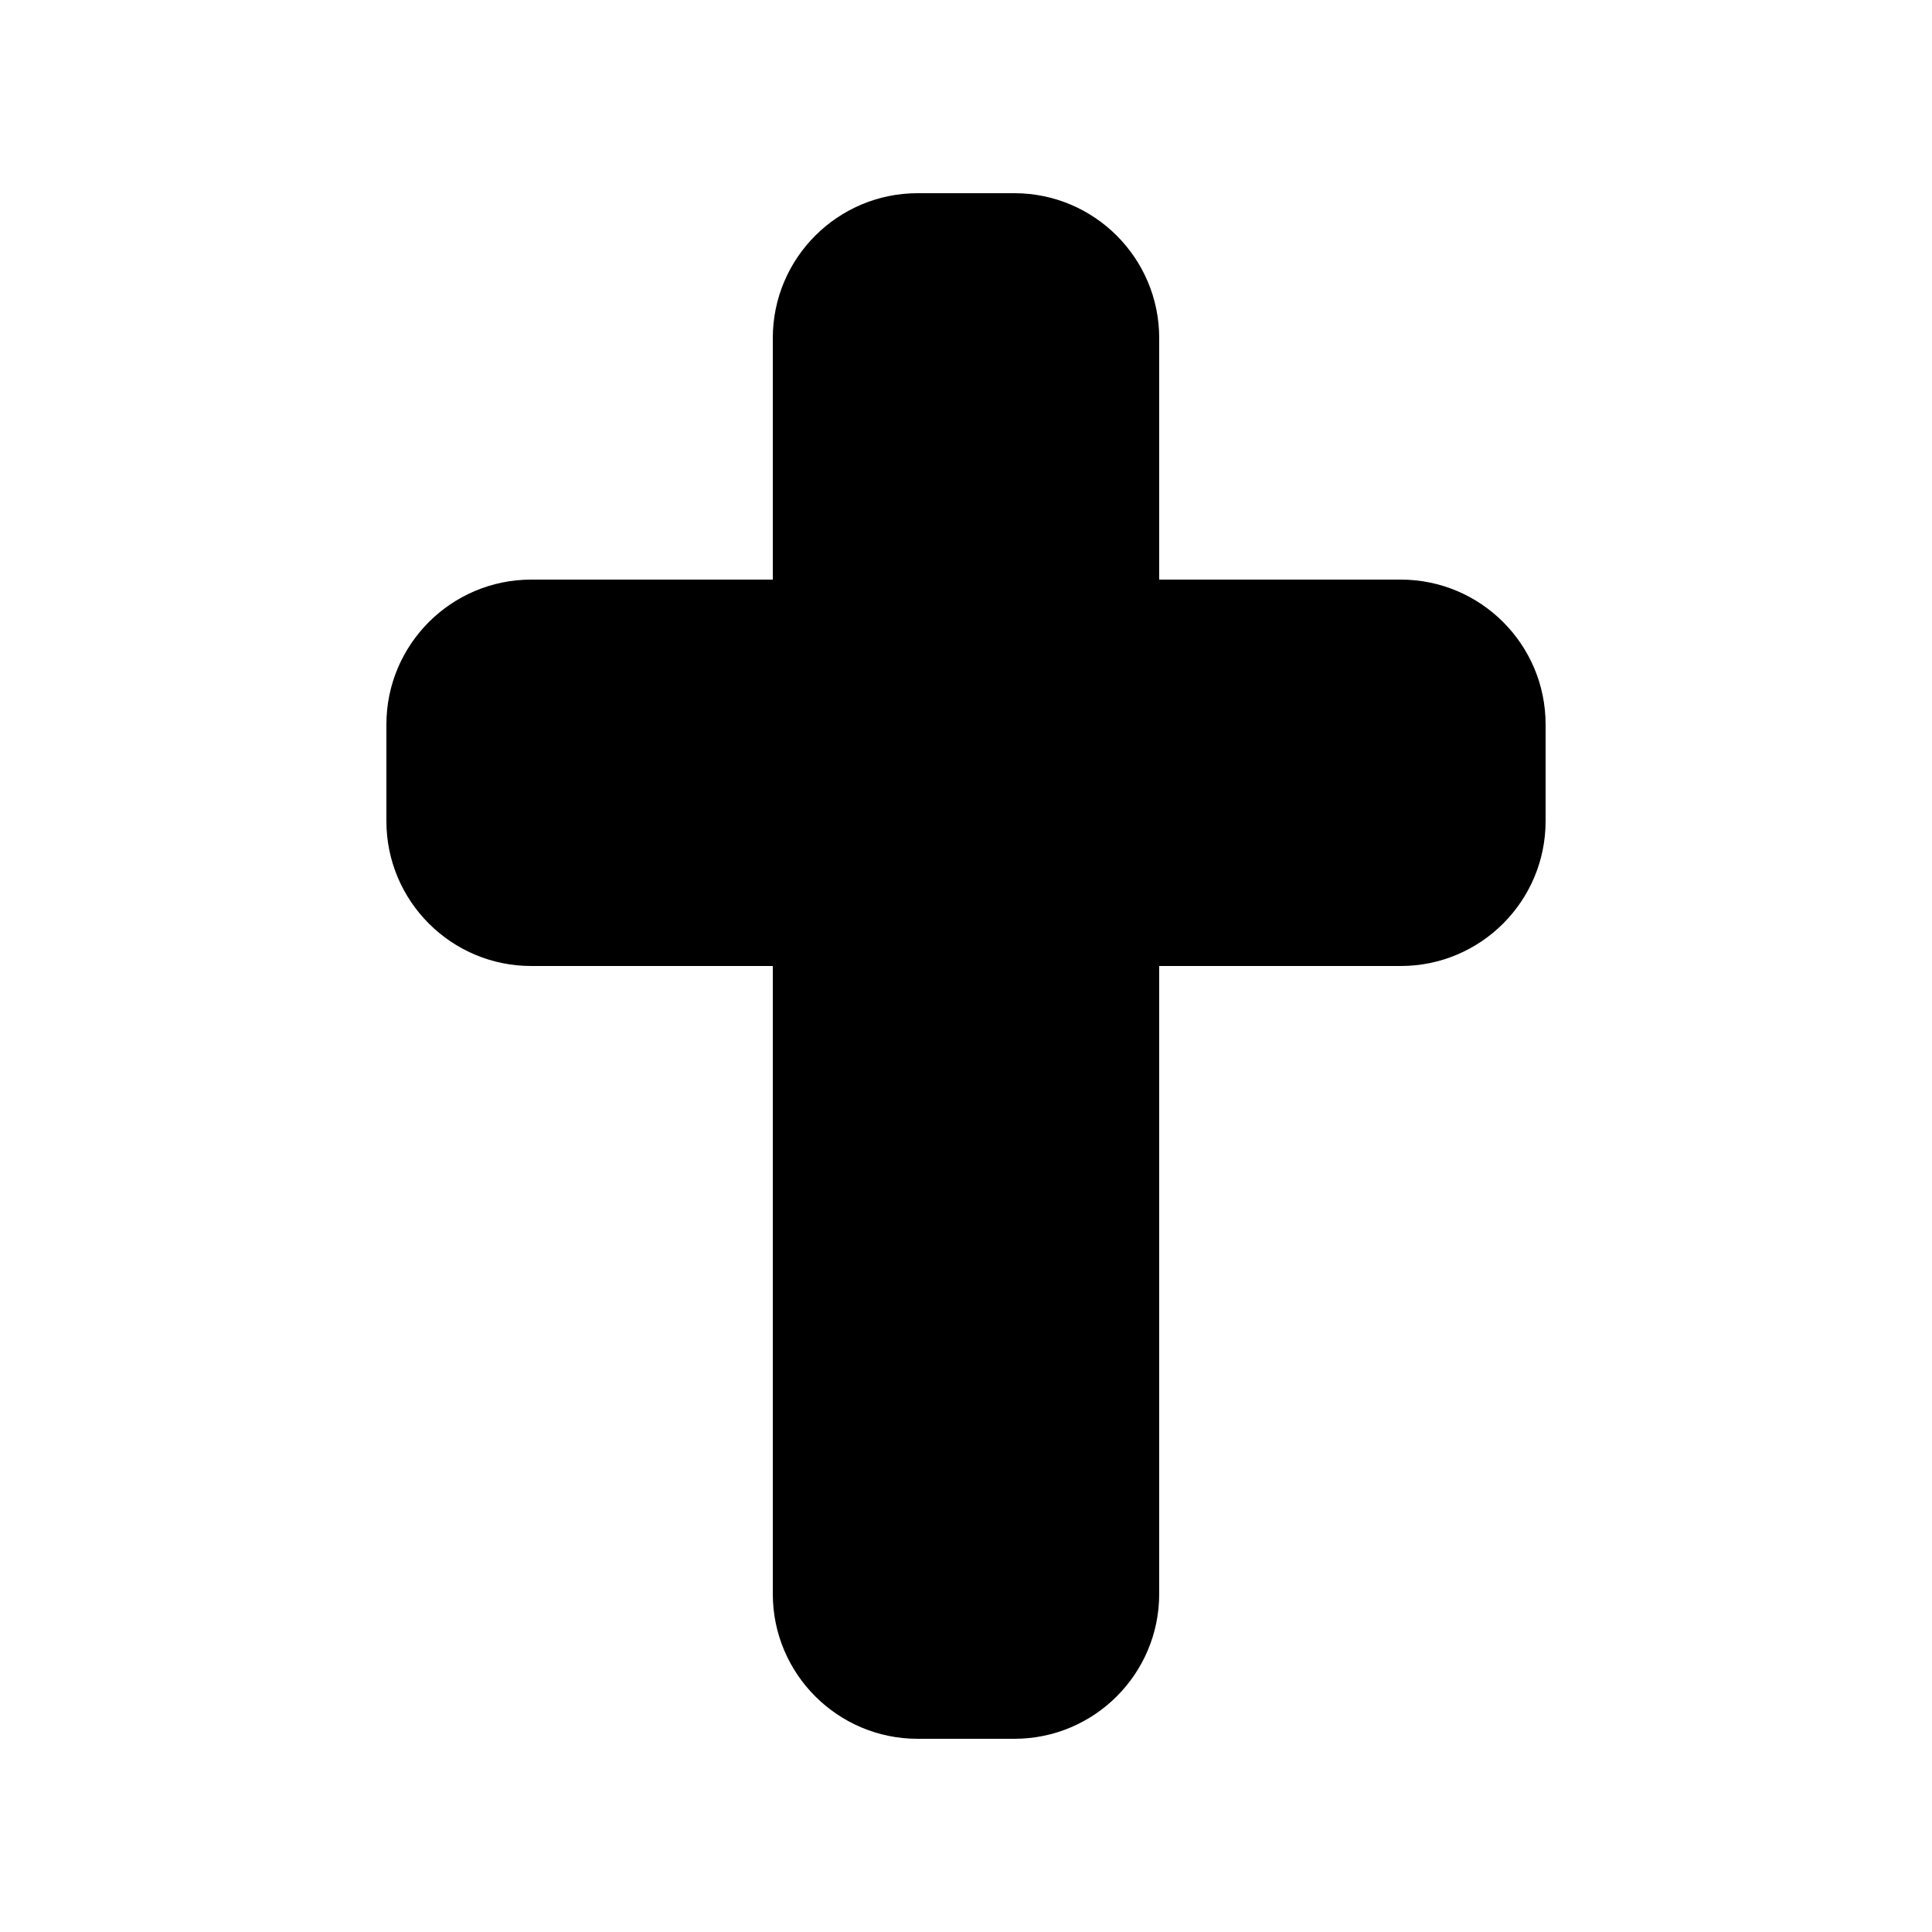
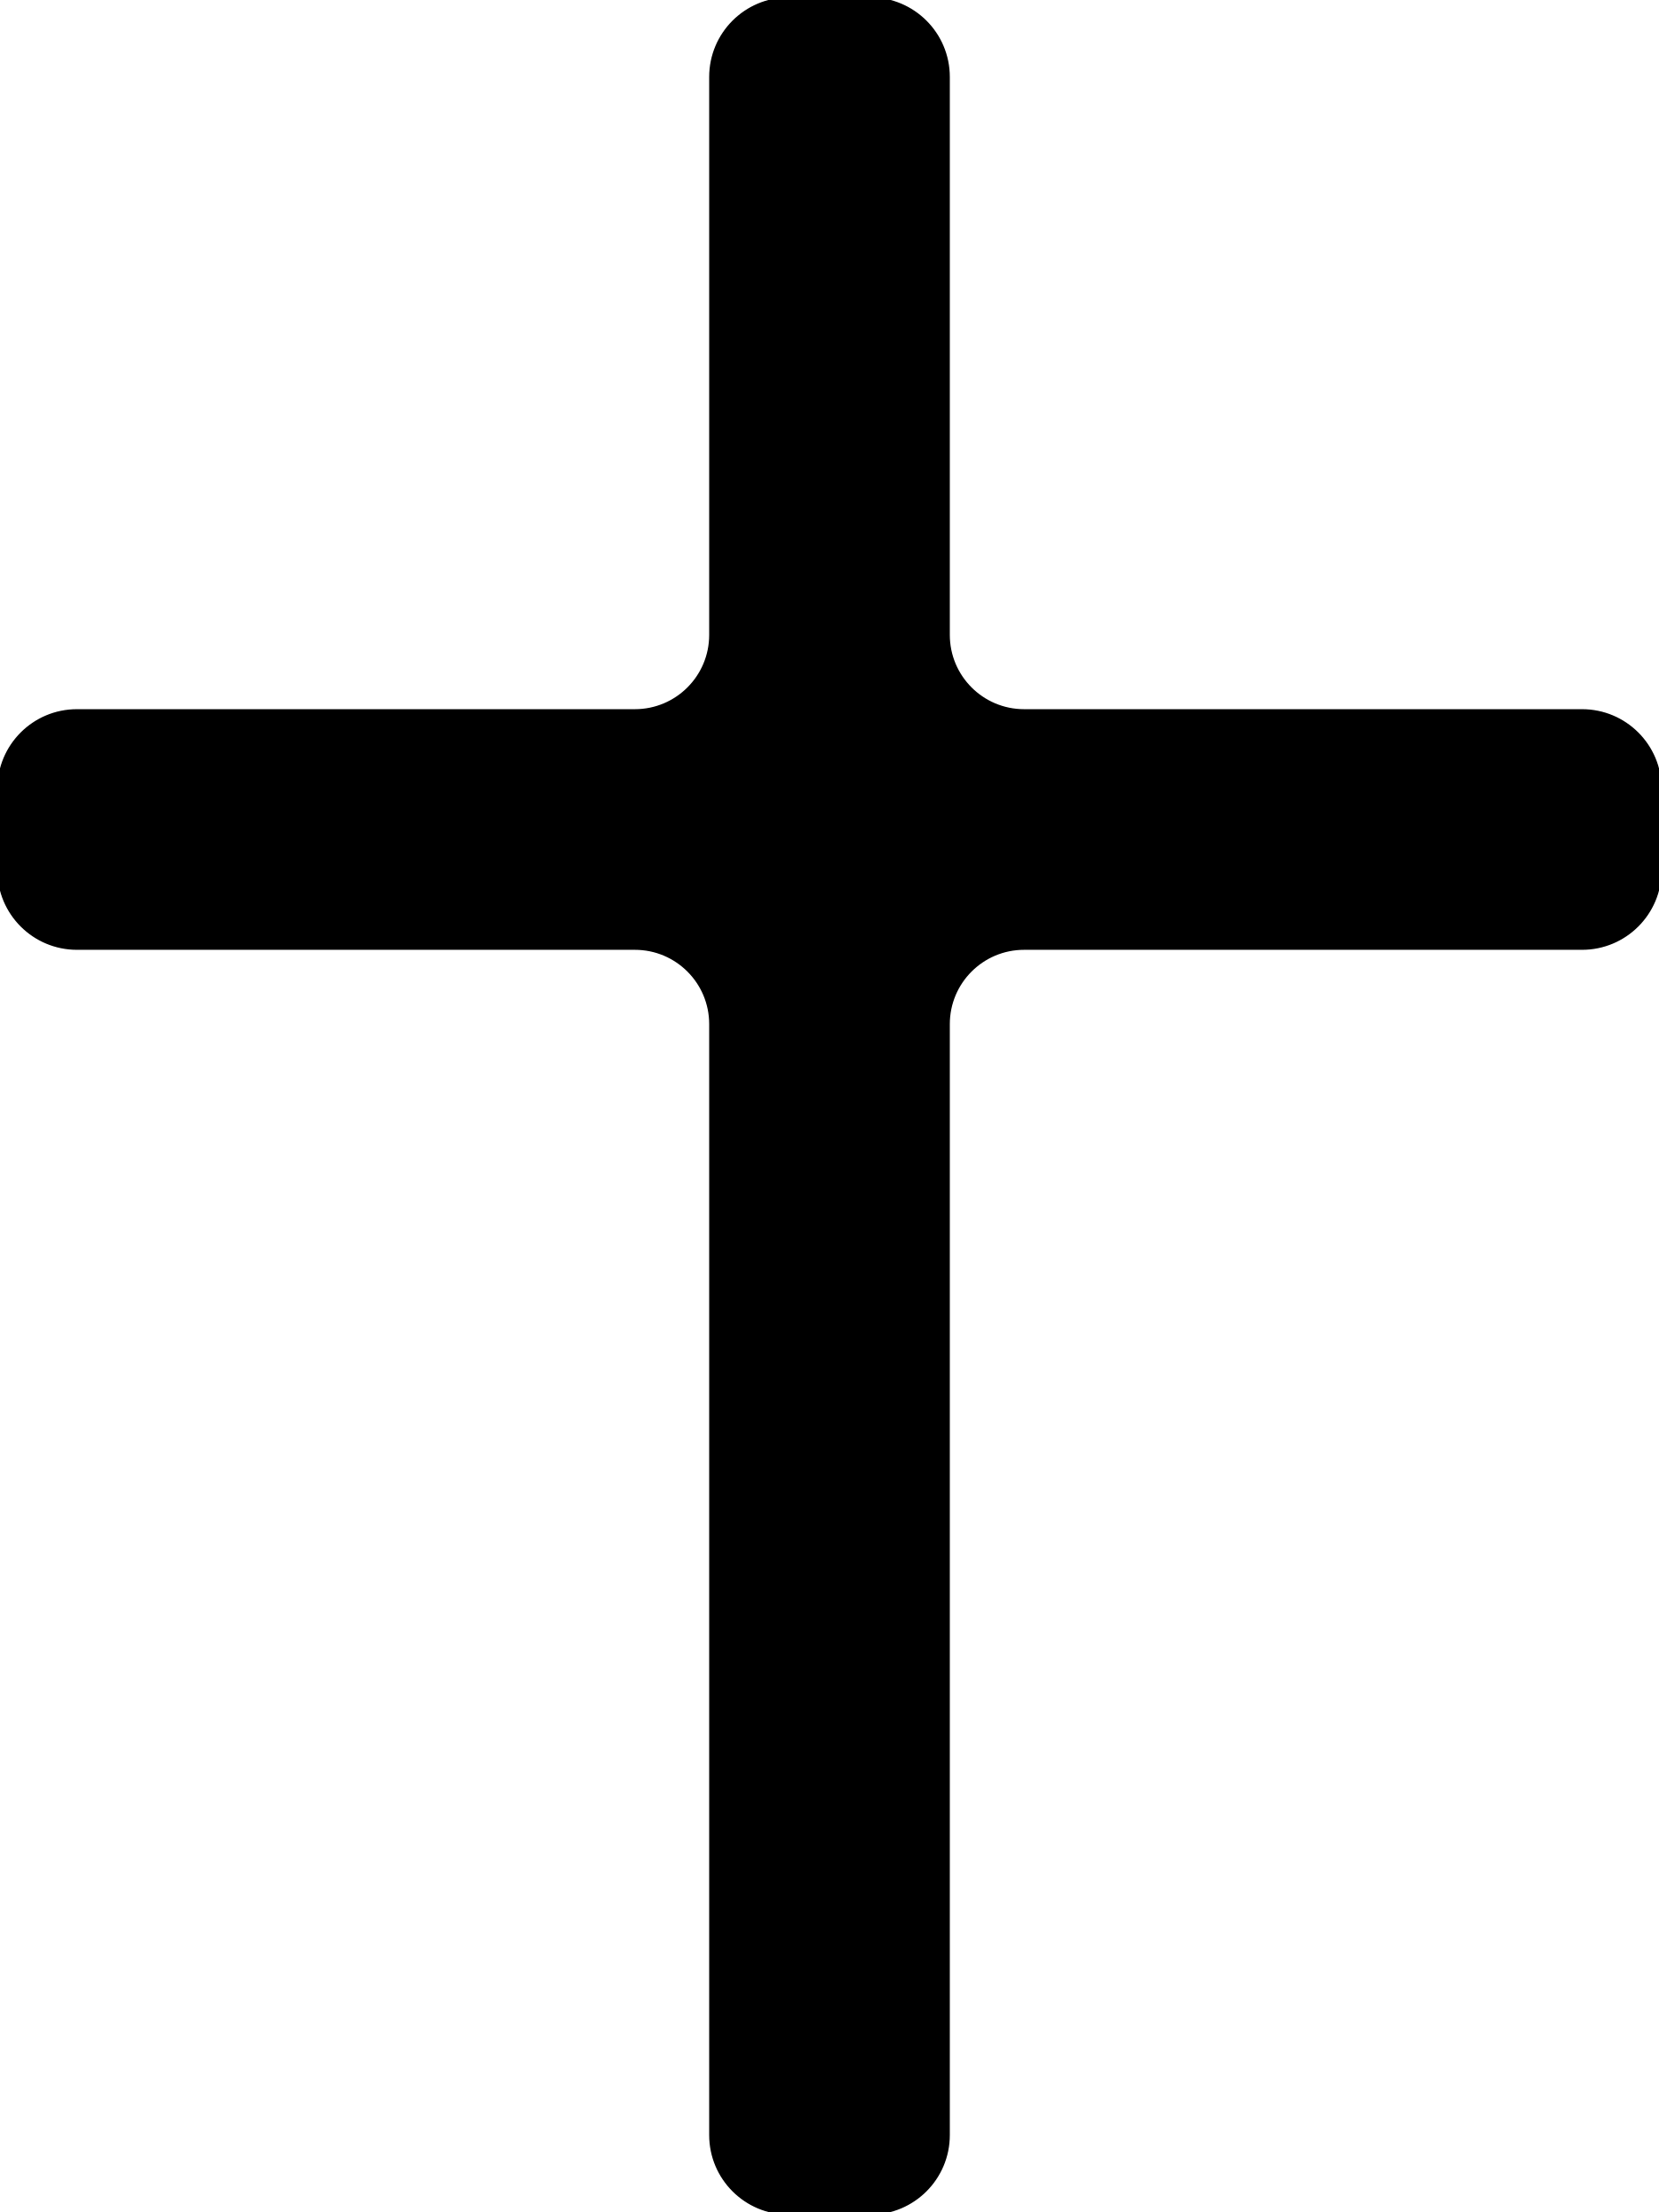
- <svg xmlns="http://www.w3.org/2000/svg" viewBox="0 0 640 640">
-   <path d="M304 64C277.5 64 256 85.5 256 112L256 192L176 192C149.5 192 128 213.5 128 240L128 272C128 298.5 149.5 320 176 320L256 320L256 528C256 554.5 277.5 576 304 576L336 576C362.5 576 384 554.5 384 528L384 320L464 320C490.5 320 512 298.5 512 272L512 240C512 213.5 490.5 192 464 192L384 192L384 112C384 85.5 362.5 64 336 64L304 64z" />
+ <svg xmlns="http://www.w3.org/2000/svg" viewBox="0 0 384 512" version="1.1" id="svg1" width="384" height="512">
+   <defs id="defs1">
+     </defs>
+   <path id="rect1" style="fill:#000000;fill-opacity:1;stroke:#000000;stroke-width:1.227" d="m 164.764,17.81 v 129.144 a 17.81,17.81 135 0 1 -17.81,17.81 H 17.81 A 17.81,17.81 135 0 0 0,182.573 v 18.853 a 17.81,17.81 45 0 0 17.81,17.81 l 129.144,0 a 17.81,17.81 45 0 1 17.81,17.81 V 494.19 A 17.81,17.81 45 0 0 182.573,512 h 18.853 a 17.81,17.81 135 0 0 17.81,-17.81 l 0,-257.144 a 17.81,17.81 135 0 1 17.81,-17.81 l 129.144,0 A 17.81,17.81 135 0 0 384,201.427 v -18.853 a 17.81,17.81 45 0 0 -17.81,-17.81 H 237.046 a 17.81,17.81 45 0 1 -17.81,-17.81 V 17.81 A 17.81,17.81 45 0 0 201.427,0 h -18.853 a 17.81,17.81 135 0 0 -17.81,17.81 z" />
</svg>
